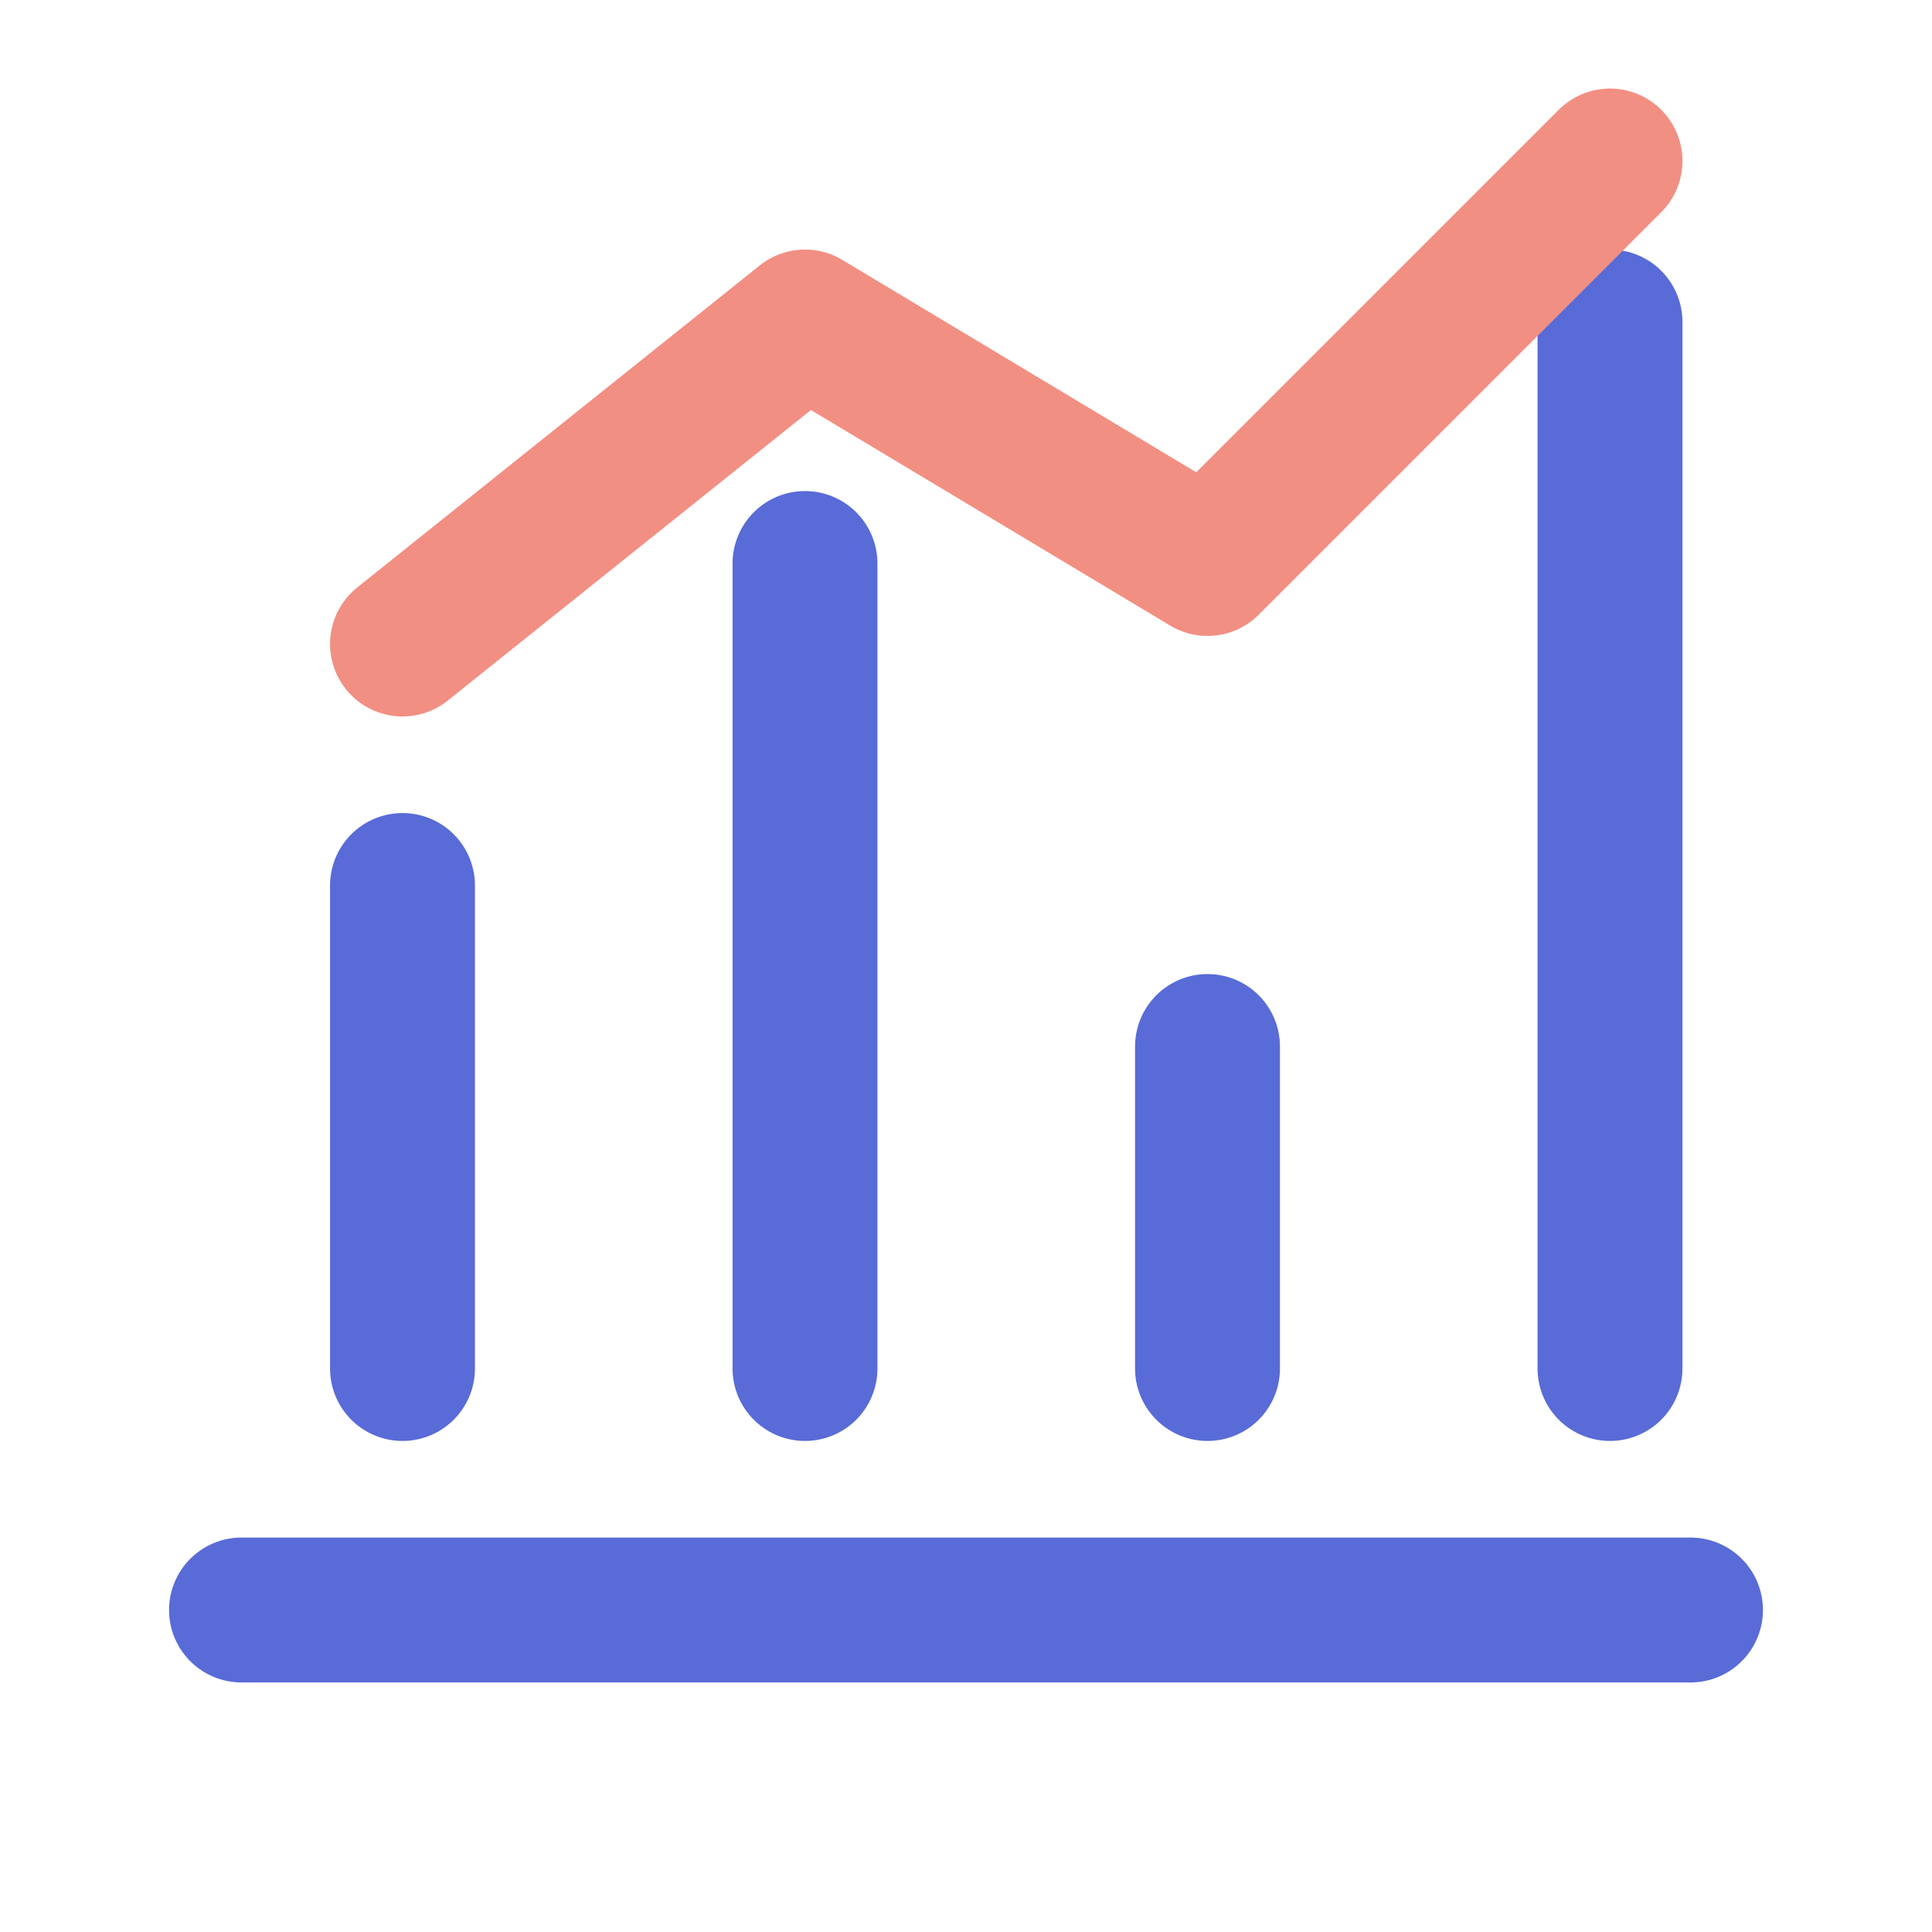
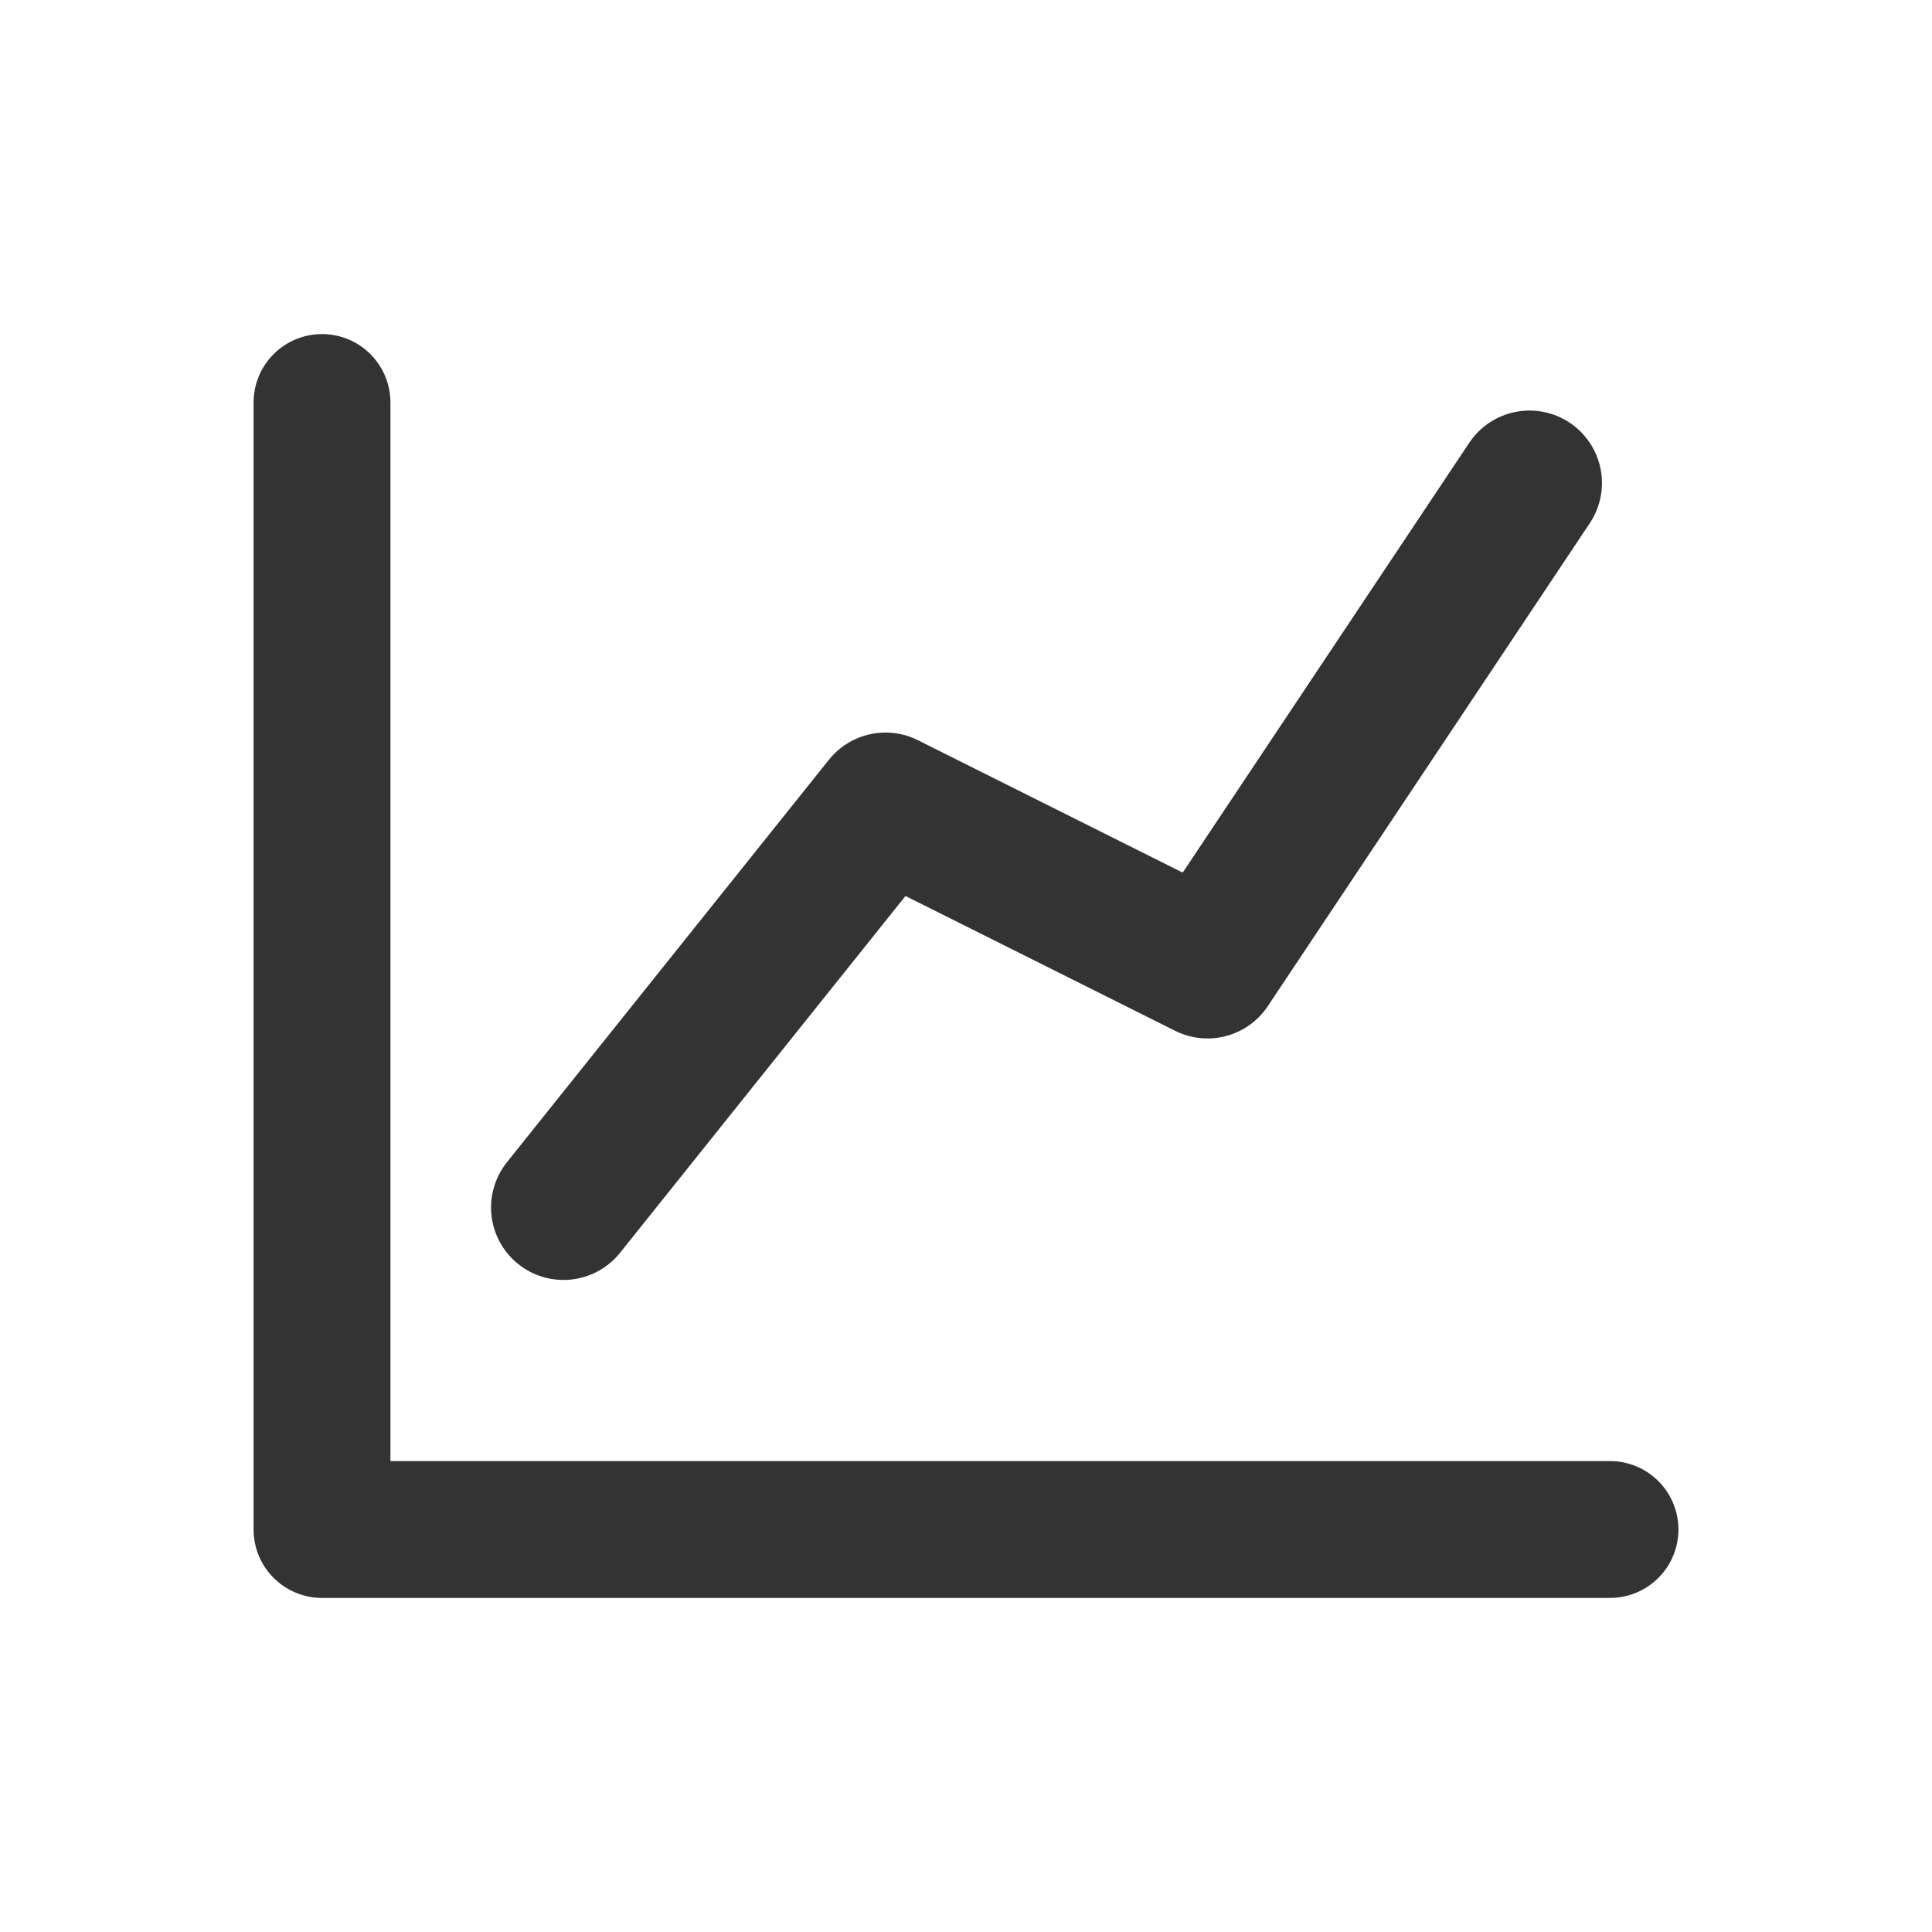
- <svg xmlns="http://www.w3.org/2000/svg" viewBox="0 0 24 24" fill="none" stroke="#596bd7" stroke-width="1.8" stroke-linecap="round" stroke-linejoin="round">
-   <path d="M3 20h18M5 17v-6M10 17V7M15 17v-4M20 17V4" />
-   <path d="m5 8 5-4 5 3 5-5" stroke="#f28f83" />
+ <svg xmlns="http://www.w3.org/2000/svg" viewBox="0 0 24 24" role="img" aria-labelledby="title">
+   <path d="M4 19V5m0 14h16" fill="none" stroke="#333" stroke-width="1.7" stroke-linecap="round" />
+   <path d="m7 15 4-5 4 2 4-6" fill="none" stroke="#333" stroke-width="1.8" stroke-linecap="round" stroke-linejoin="round" />
</svg>
